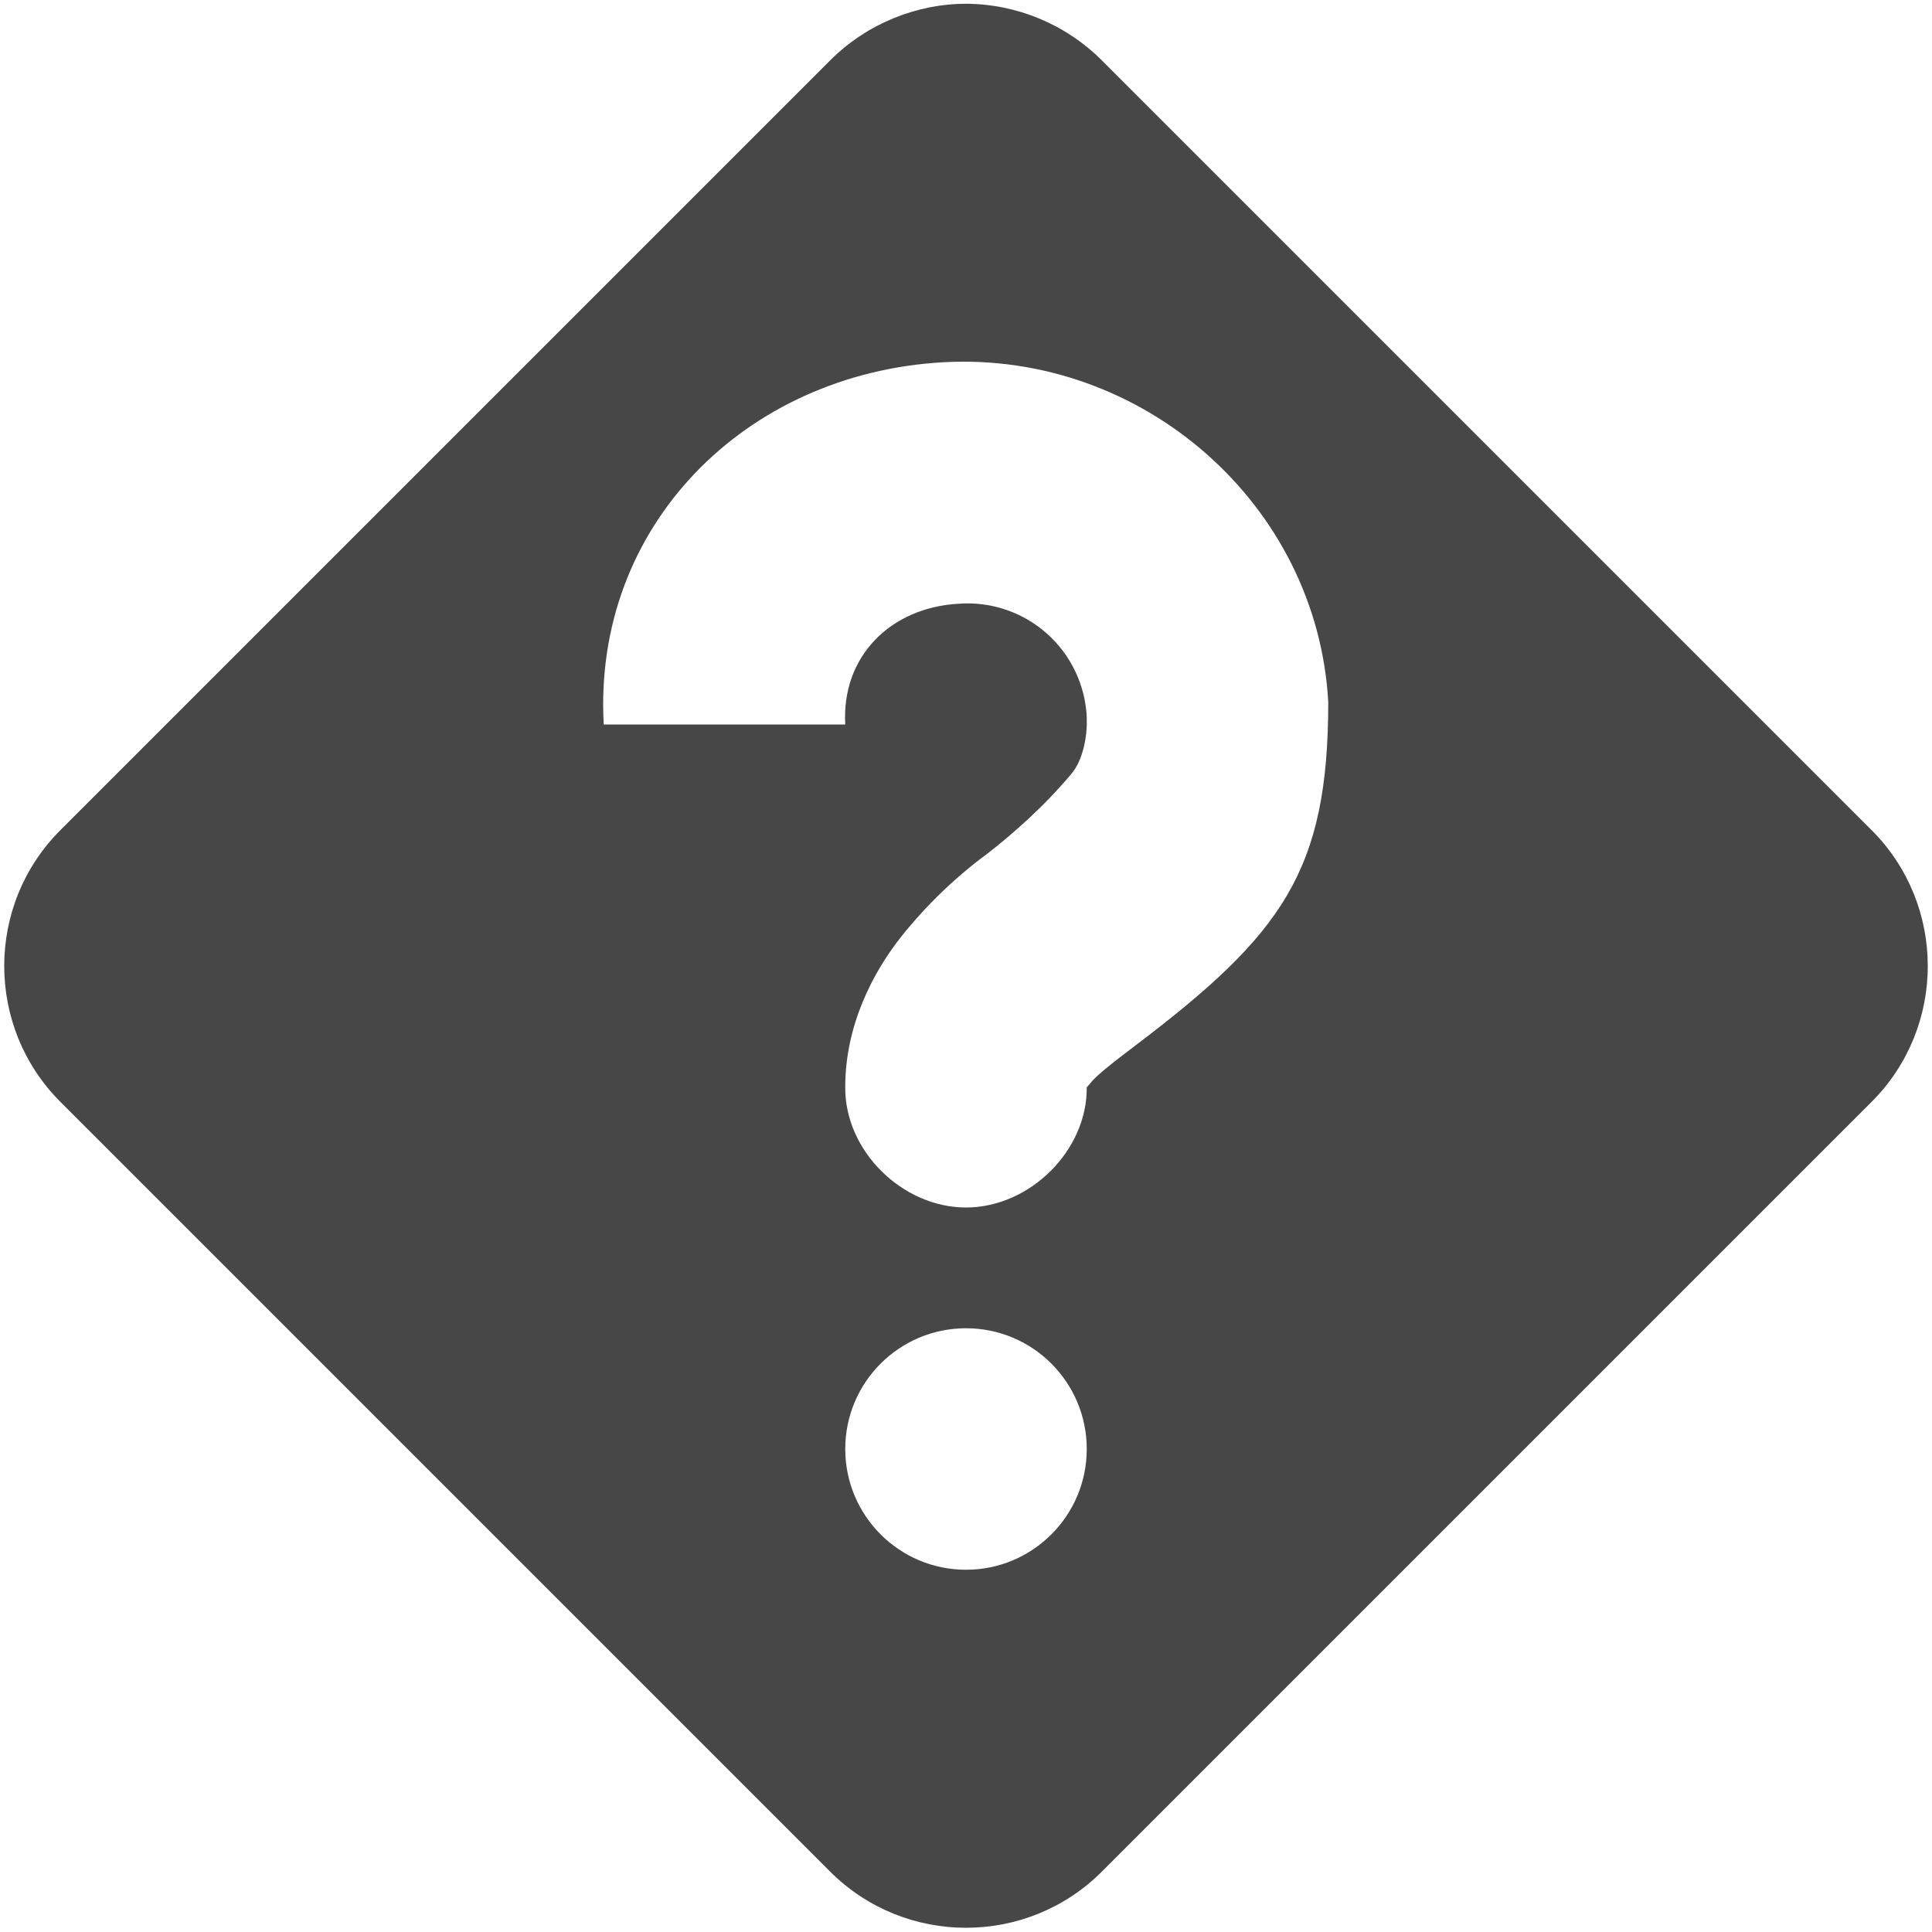
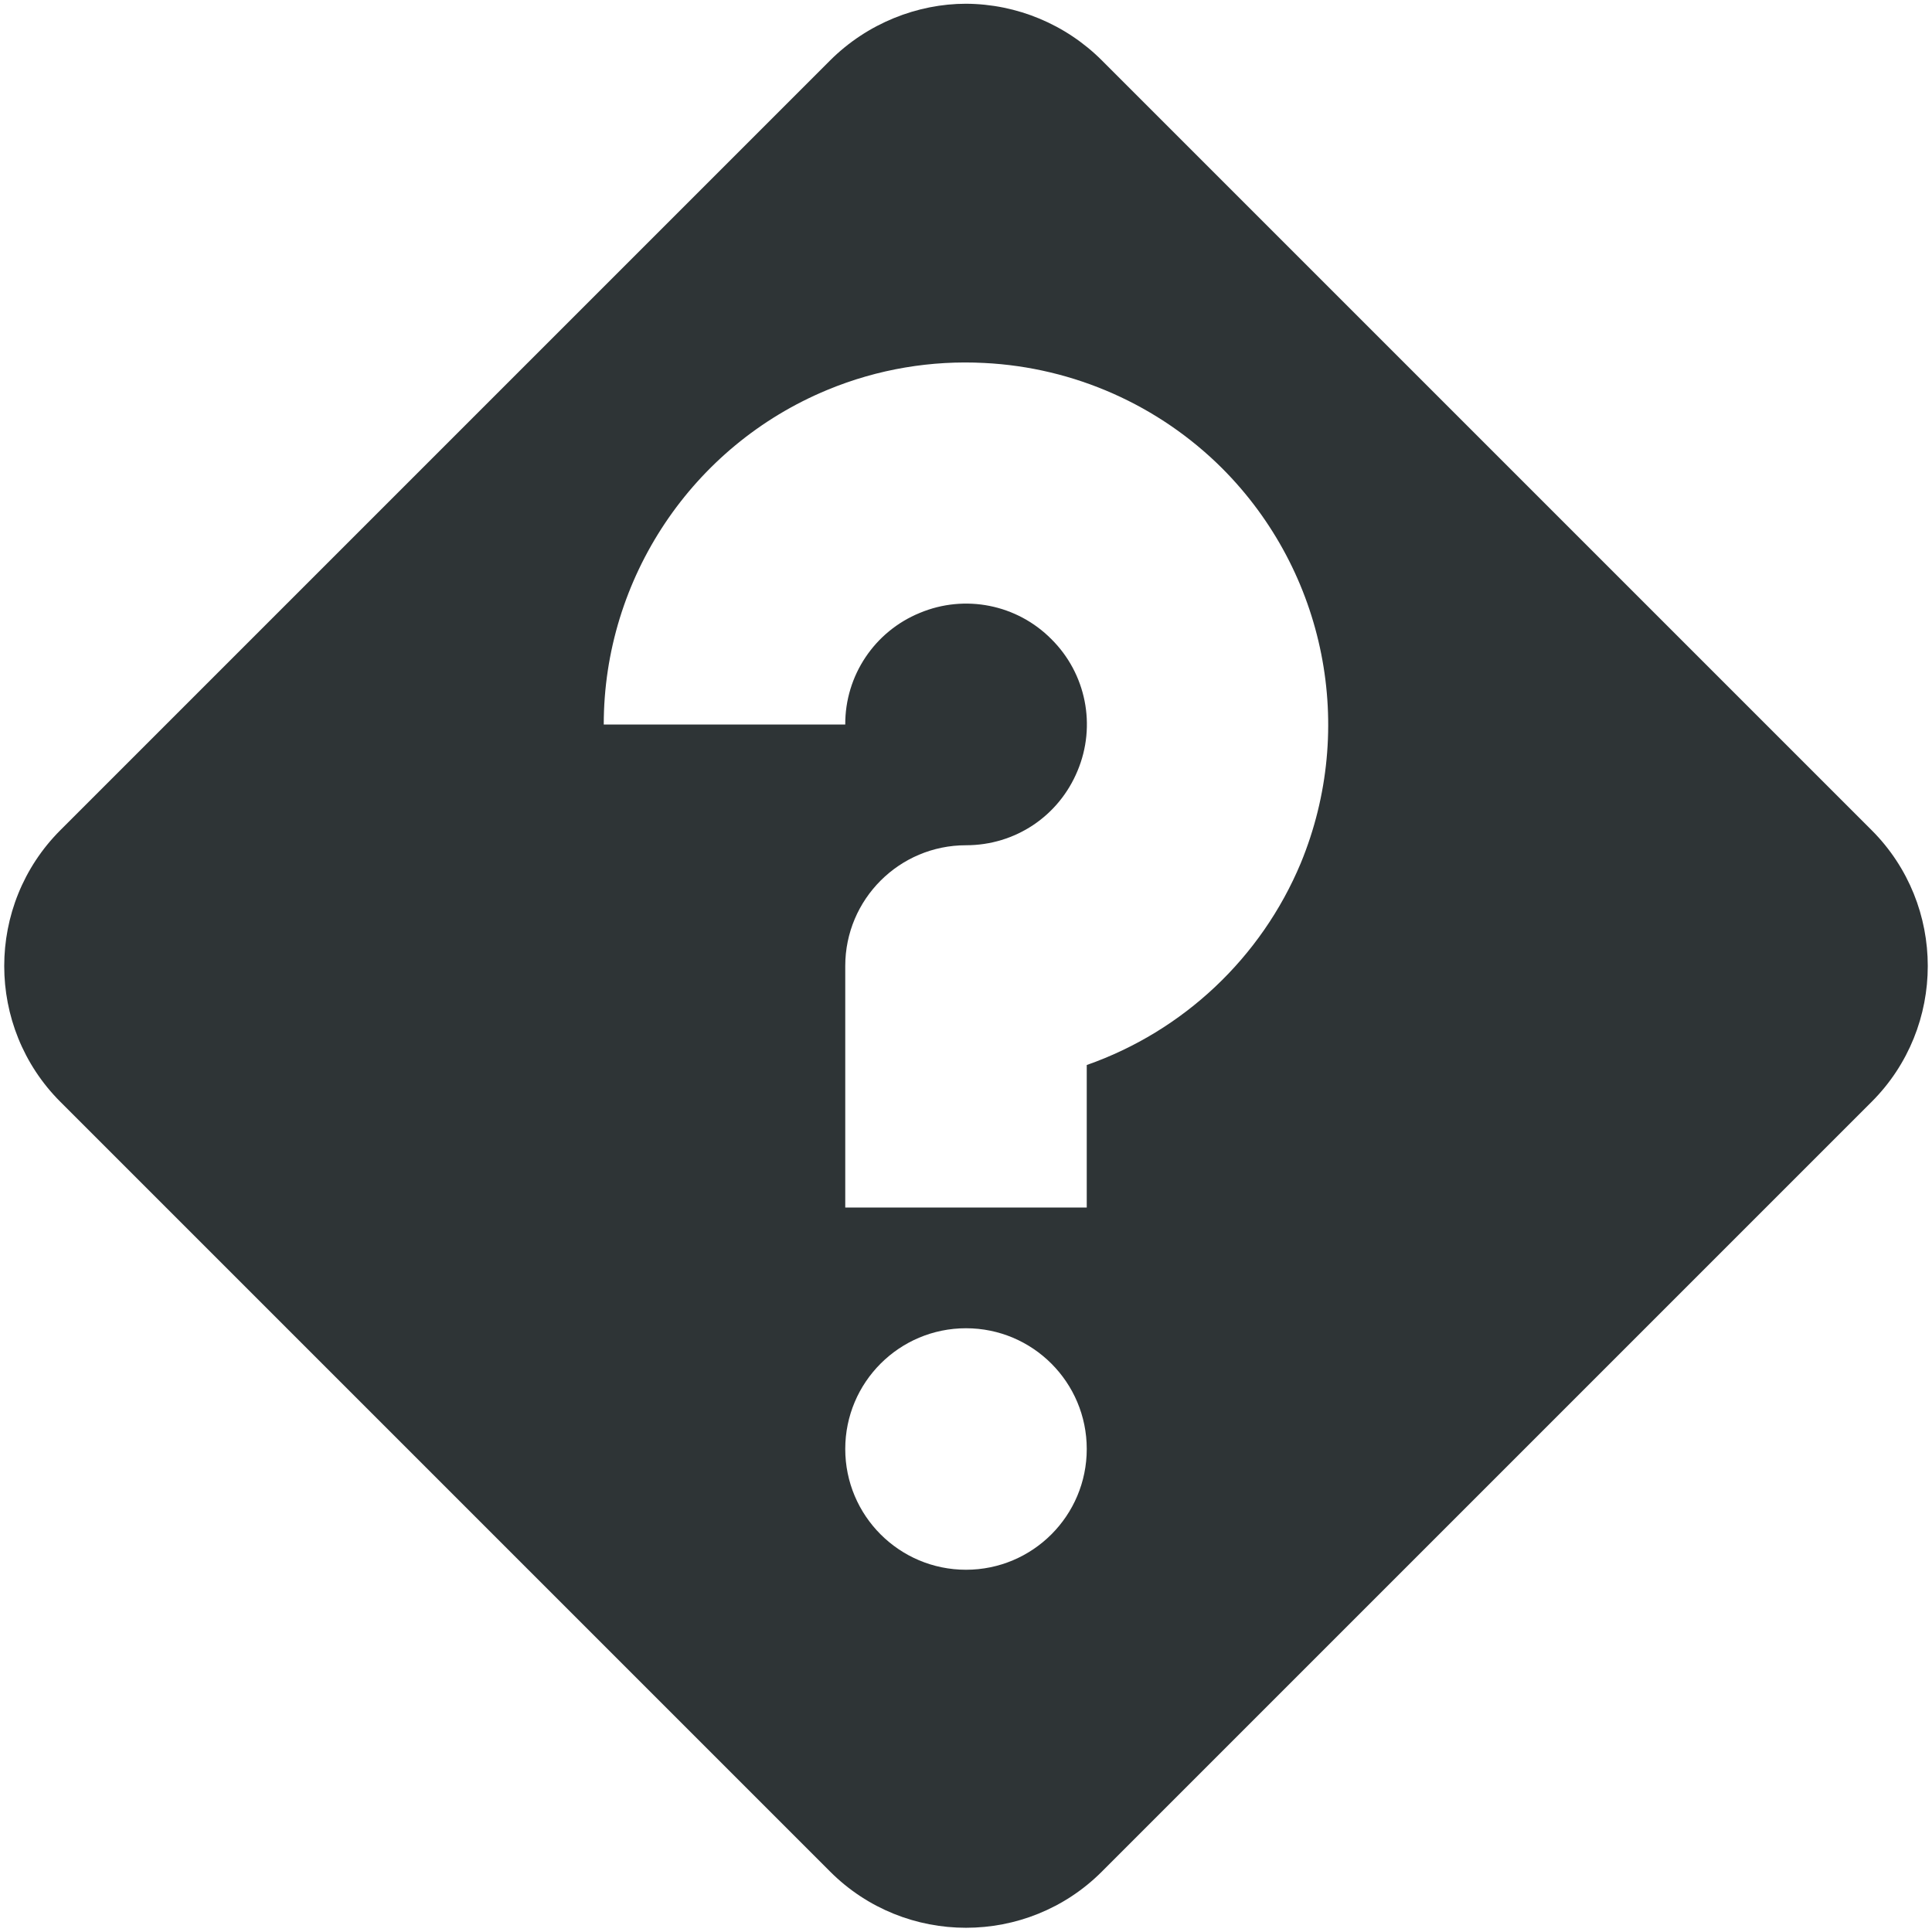
<svg xmlns="http://www.w3.org/2000/svg" width="16" height="16">
-   <path d="M8 .031c-.4 0-.816.16-1.125.469L.5 6.875c-.62.62-.62 1.63 0 2.25L6.875 15.5c.62.62 1.63.62 2.25 0L15.5 9.125c.62-.62.62-1.63 0-2.25L9.125.5A1.604 1.604 0 0 0 8 .031zM7.812 3C9.455 2.908 10.908 4.17 11 5.813c0 1.4-.378 1.921-1.594 2.843-.19.144-.326.25-.375.313C8.981 9.03 9 9.002 9 9c.007.528-.472 1-1 1-.529 0-1.007-.472-1-1 0-.502.224-.943.469-1.25a3.82 3.82 0 0 1 .718-.688c.204-.16.461-.384.688-.656.093-.112.129-.307.125-.437v-.031A.988.988 0 0 0 7.937 5c-.563.032-.969.437-.937 1H5c-.092-1.642 1.17-2.908 2.812-3zM8 11a1 1 0 1 1 0 2 1 1 0 0 1 0-2z" style="marker:none" color="#bebebe" overflow="visible" fill="#474747" />
+   <path d="M8 .031c-.4 0-.815.16-1.125.469L.5 6.875c-.62.62-.62 1.63 0 2.25L6.875 15.5c.62.62 1.63.62 2.25 0L15.5 9.125c.62-.62.62-1.63 0-2.25L9.125.5A1.604 1.604 0 008 .031zm.152 2.975a3.001 3.001 0 011.97.873 3.006 3.006 0 01.65 3.27A2.998 2.998 0 019 8.82V10H7V8a1 1 0 011-1c.407 0 .768-.24.924-.617a.994.994 0 00-.217-1.09.994.994 0 00-1.09-.217A.994.994 0 007 6H5c0-1.21.733-2.308 1.852-2.771.419-.174.864-.246 1.3-.223zM8 11a1 1 0 011 1 1 1 0 01-1 1 1 1 0 01-1-1 1 1 0 011-1z" style="marker:none" color="#bebebe" overflow="visible" fill="#2e3436" />
</svg>
